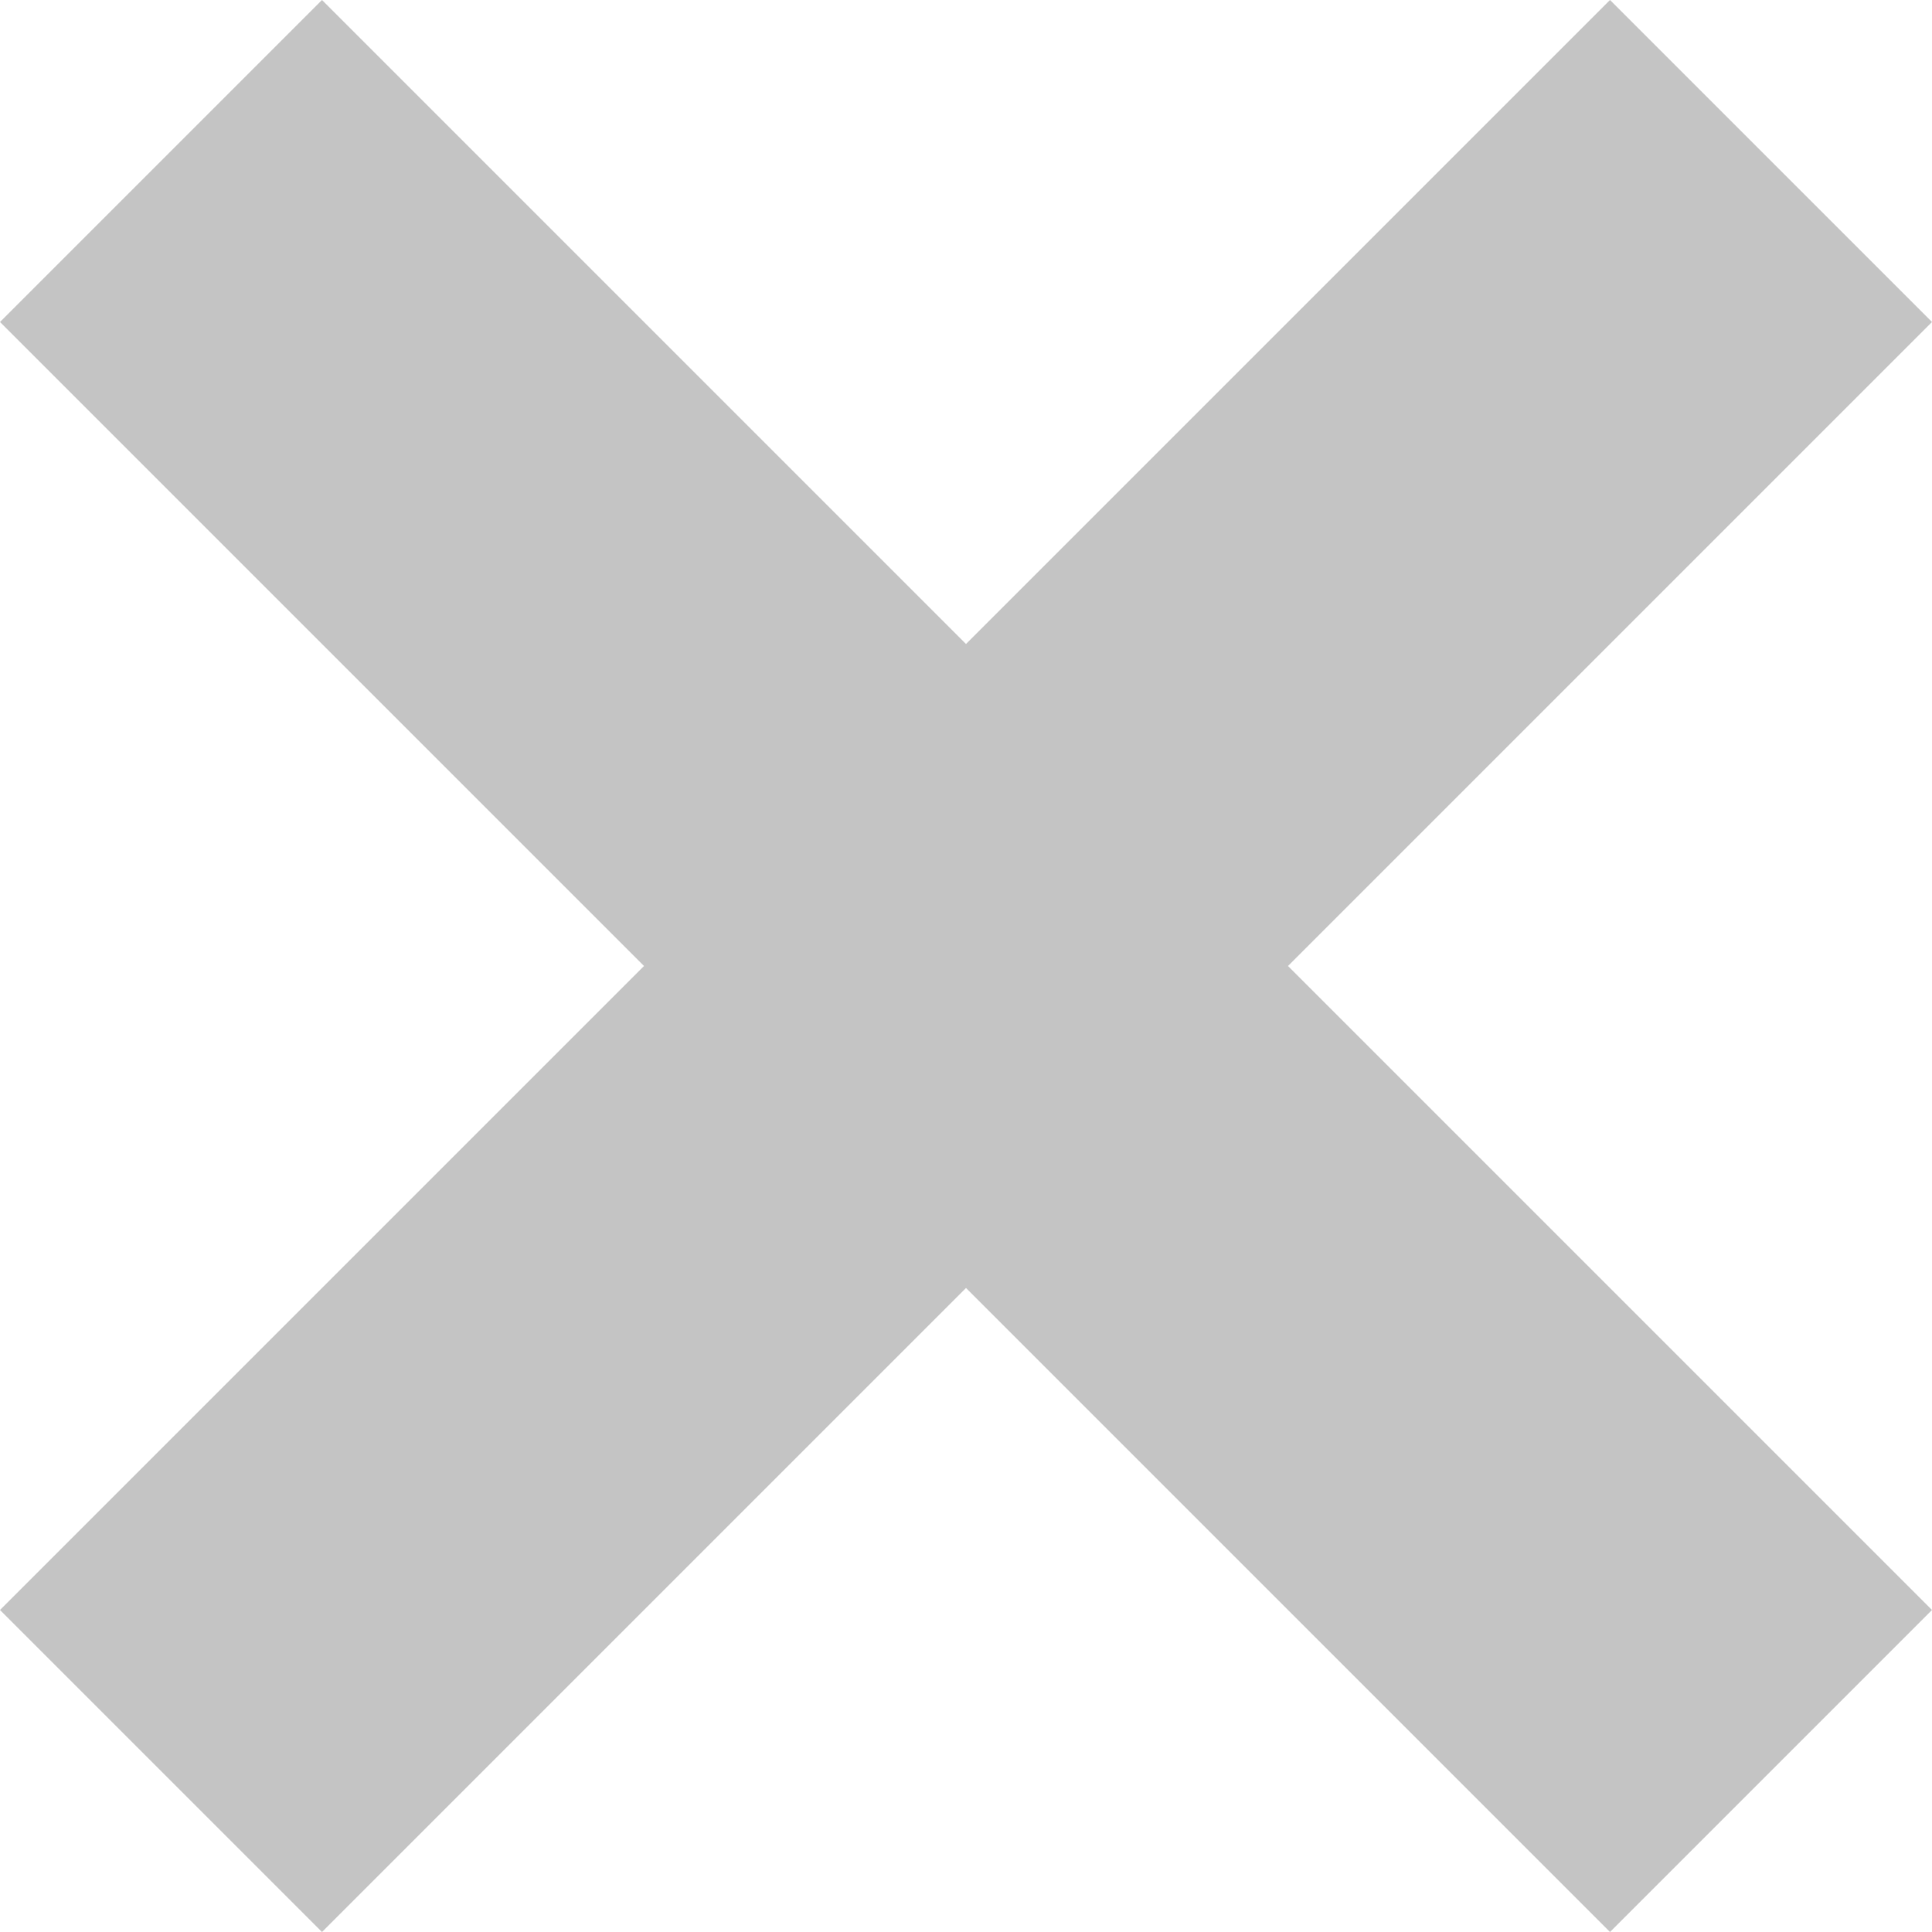
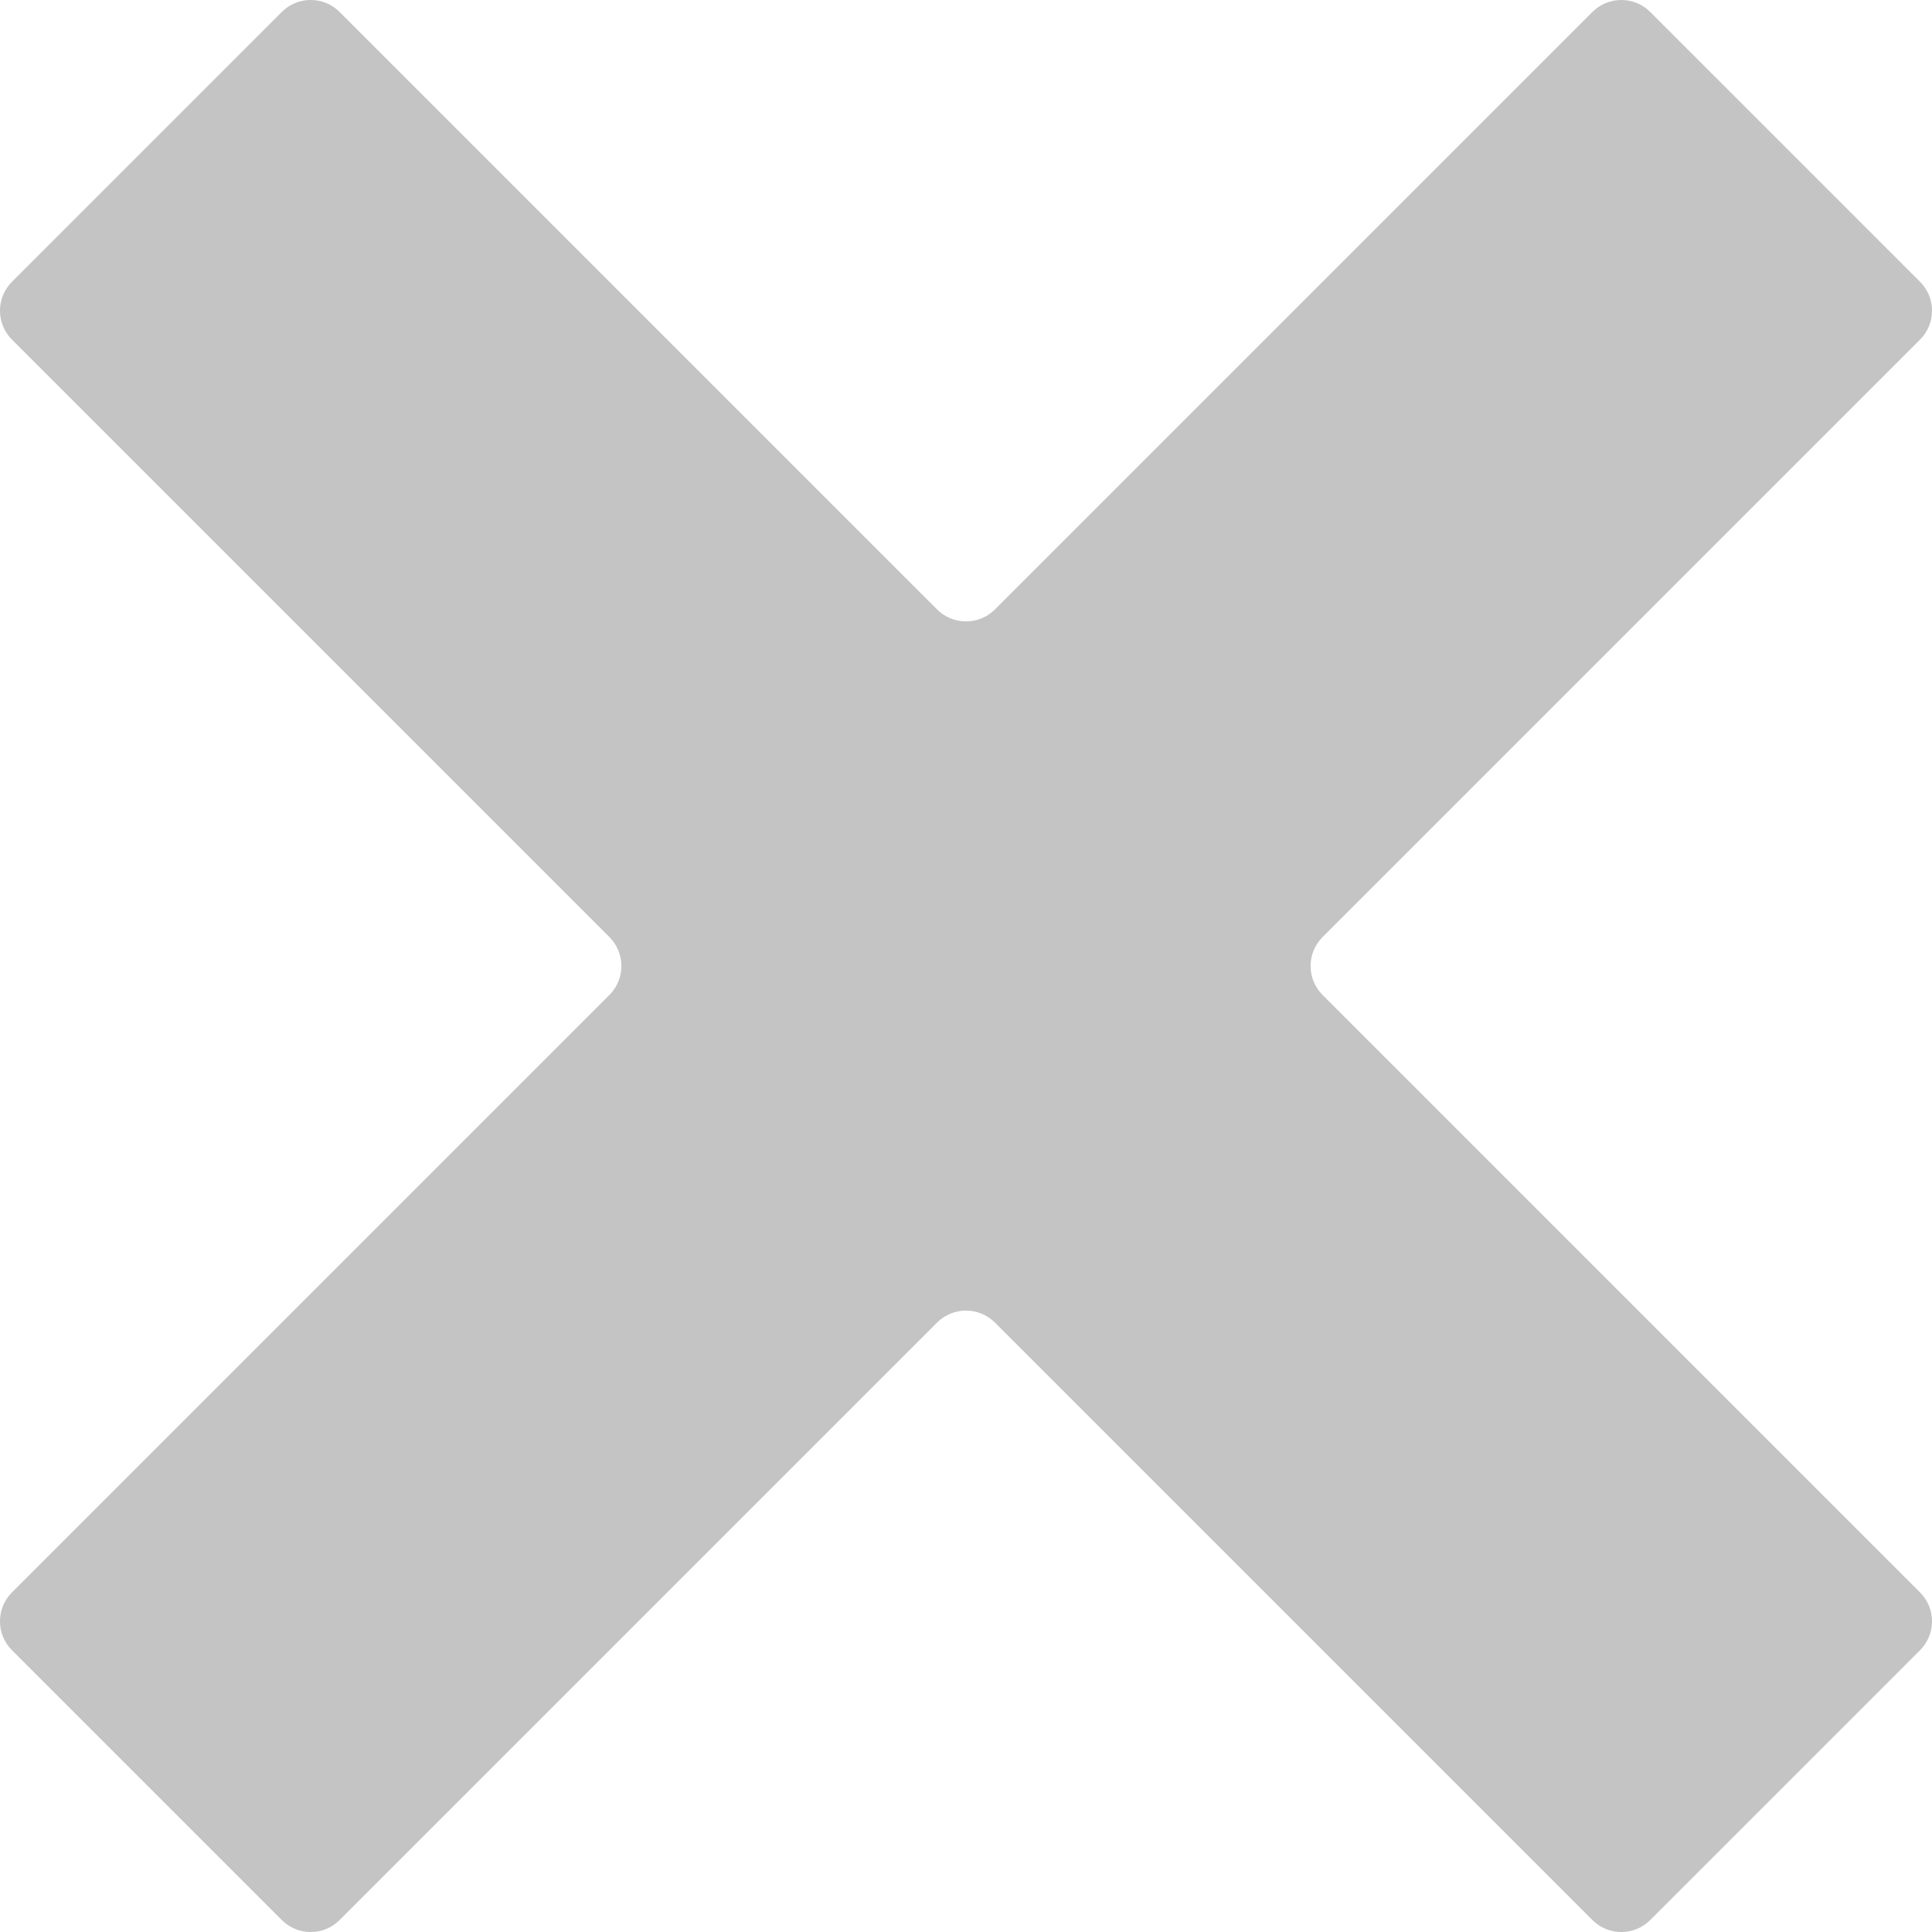
<svg xmlns="http://www.w3.org/2000/svg" width="24" height="24" viewBox="0 0 24 24" fill="none">
-   <path d="M1.68587e-06 4L4 0L12 8L20 2.02305e-06L24 4L16 12L24 20L20 24L12 16L4 24L0 20L8 12L1.68587e-06 4Z" fill="#C4C4C4" />
+   <path d="M0.149 4.219C-0.05 4.021 -0.05 3.698 0.149 3.5L3.5 0.149C3.698 -0.05 4.021 -0.05 4.219 0.149L11.64 7.57C11.839 7.769 12.161 7.769 12.36 7.57L19.781 0.149C19.979 -0.05 20.302 -0.05 20.5 0.149L23.851 3.5C24.05 3.698 24.05 4.021 23.851 4.219L16.43 11.64C16.231 11.839 16.231 12.161 16.43 12.36L23.851 19.781C24.05 19.979 24.05 20.302 23.851 20.5L20.5 23.851C20.302 24.05 19.979 24.05 19.781 23.851L12.36 16.43C12.161 16.231 11.839 16.231 11.64 16.43L4.219 23.851C4.021 24.05 3.698 24.05 3.5 23.851L0.149 20.5C-0.05 20.302 -0.05 19.979 0.149 19.781L7.57 12.36C7.769 12.161 7.769 11.839 7.57 11.64L0.149 4.219Z" fill="#C4C4C4" />
</svg>
